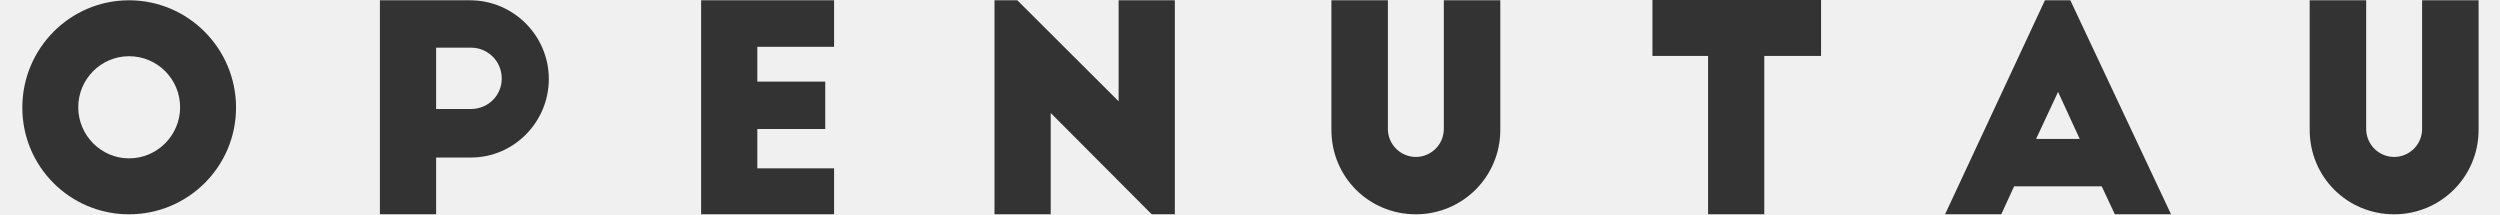
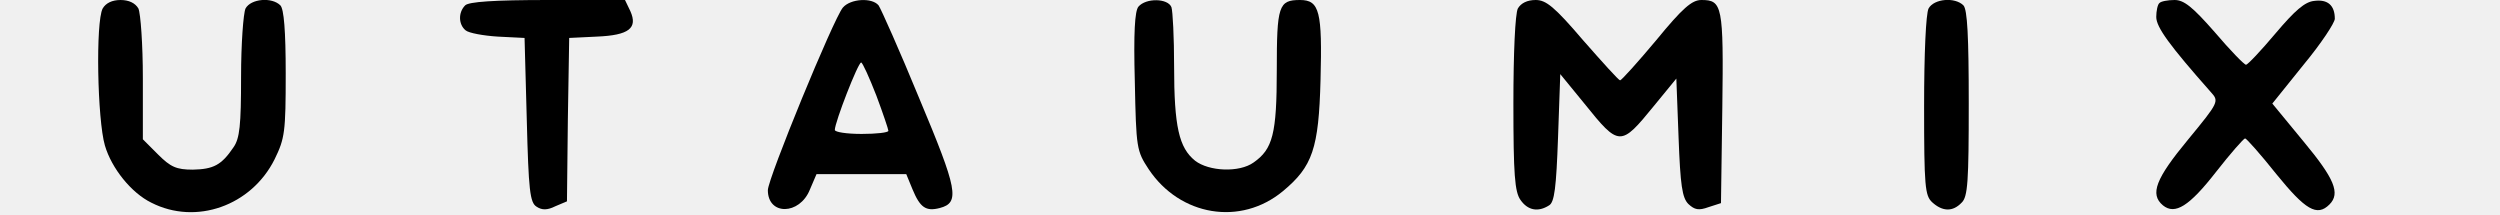
- <svg xmlns="http://www.w3.org/2000/svg" width="560" height="48" viewBox="0 0 560 48" fill="none">
-   <g clip-path="url(#clip0_101:59)">
-     <path d="M5 24.097C5 37.327 15.674 48.001 28.904 48.001C42.135 48.001 52.872 37.327 52.872 24.097C52.872 10.866 42.135 0.065 28.904 0.065C15.674 0.065 5 10.866 5 24.097ZM40.345 24.033C40.345 30.297 35.232 35.474 28.904 35.474C22.64 35.474 17.527 30.297 17.527 24.033C17.527 17.705 22.64 12.592 28.904 12.592C35.232 12.592 40.345 17.705 40.345 24.033Z" fill="#333333" />
-     <path d="M97.69 10.674H105.488C109.323 10.674 112.39 13.742 112.39 17.577C112.39 21.411 109.323 24.415 105.488 24.415H97.69V10.674ZM85.099 48H97.69V35.281H105.552C115.075 35.281 122.936 27.355 122.936 17.704C122.936 7.989 115.011 0.064 105.296 0.064H85.099V48Z" fill="#333333" />
-     <path d="M157.052 48H186.836V37.71H169.643V28.89H184.855V18.28H169.643V10.482H186.836V0.064H157.052V48Z" fill="#333333" />
-     <path d="M263.162 48V0.064H250.571V22.69L227.881 0.064H222.768V48H235.359V25.31L257.985 48H263.162Z" fill="#333333" />
-     <path d="M310.888 0.064H298.233V29.081C298.233 39.627 306.606 48 317.152 48C327.57 48 336.07 39.627 336.07 29.081V0.064H323.415V28.89C323.415 32.341 320.603 35.153 317.152 35.153C313.7 35.153 310.888 32.341 310.888 28.89V0.064Z" fill="#333333" />
-     <path d="M370.145 12.527H382.609V48H395.2V12.527H407.919V0H370.145V12.527Z" fill="#333333" />
-     <path d="M448.286 48L451.162 41.736H470.784L473.724 48H486.315L463.753 0.064H458.065L435.695 48H448.286ZM461.005 20.581L465.862 31.127H456.083L461.005 20.581Z" fill="#333333" />
-     <path d="M530.024 0.064H517.369V29.081C517.369 39.627 525.742 48 536.288 48C546.706 48 555.206 39.627 555.206 29.081V0.064H542.551V28.89C542.551 32.341 539.739 35.153 536.288 35.153C532.836 35.153 530.024 32.341 530.024 28.89V0.064Z" fill="#333333" />
+ <svg xmlns="http://www.w3.org/2000/svg" version="1.0" width="560pt" height="48pt" viewBox="0 0 560 48" preserveAspectRatio="xMidYMid meet">
+   <g transform="translate(0,48) scale(0.1,-0.1)" fill="#000000" stroke="none">
+     <path d="M230 461 c-16 -30 -12 -249 5 -307 15 -51 59 -106 104 -128 100 -51 224 -7 276 97 23 47 25 61 25 192 0 96 -4 145 -12 153 -19 19 -66 15 -78 -7 -5 -11 -10 -80 -10 -153 0 -109 -3 -138 -17 -158 -27 -40 -45 -49 -91 -50 -37 0 -50 6 -78 34 l-34 34 0 137 c0 75 -5 145 -10 156 -7 12 -21 19 -40 19 -19 0 -33 -7 -40 -19z" />
+     <path d="M1042 468 c-16 -16 -15 -43 1 -56 7 -6 40 -12 72 -14 l60 -3 5 -184 c4 -157 7 -185 22 -194 12 -8 24 -8 42 1 l26 11 2 183 3 183 62 3 c72 3 92 19 75 57 l-12 25 -173 0 c-121 0 -177 -4 -185 -12z" />
+     <path d="M1888 463 c-21 -25 -168 -383 -168 -409 0 -57 71 -56 94 1 l15 35 100 0 101 0 14 -34 c17 -41 30 -50 61 -42 46 12 40 41 -46 246 -44 107 -86 201 -91 208 -15 18 -63 15 -80 -5z m75 -197 c15 -40 27 -76 27 -79 0 -4 -27 -7 -60 -7 -33 0 -60 4 -60 9 0 17 52 151 59 151 3 0 18 -33 34 -74z" />
+     <path d="M2550 465 c-8 -10 -11 -58 -8 -168 3 -149 4 -155 31 -196 70 -105 206 -128 301 -49 66 55 80 95 84 249 4 153 -2 179 -46 179 -48 0 -52 -13 -52 -157 0 -143 -9 -177 -52 -207 -32 -23 -100 -20 -131 4 -36 29 -47 76 -47 212 0 64 -3 123 -6 132 -8 20 -57 21 -74 1z" />
+     <path d="M3400 461 c-6 -12 -10 -99 -10 -213 0 -159 3 -198 16 -216 16 -23 39 -28 64 -12 12 7 16 40 20 152 l5 142 54 -66 c78 -97 81 -97 156 -5 l50 61 5 -132 c4 -107 8 -135 22 -149 14 -13 23 -15 45 -7 l28 9 3 214 c3 229 0 241 -47 241 -21 0 -42 -18 -101 -90 -41 -49 -78 -90 -81 -90 -3 0 -40 41 -83 90 -64 75 -83 90 -106 90 -19 0 -33 -7 -40 -19z" />
+     <path d="M4320 461 c-6 -12 -10 -101 -10 -219 0 -180 2 -200 18 -215 23 -21 46 -22 66 -1 14 13 16 48 16 223 0 148 -3 210 -12 219 -19 19 -66 15 -78 -7z" />
+     <path d="M4837 473 c-4 -3 -7 -18 -7 -31 0 -23 30 -64 122 -168 19 -21 19 -22 -51 -107 -72 -87 -86 -122 -56 -147 27 -22 59 -2 119 75 32 41 62 75 65 75 3 0 35 -36 70 -80 65 -80 91 -96 119 -68 25 25 11 58 -58 141 l-70 85 70 87 c39 47 70 94 70 103 0 30 -16 44 -46 40 -21 -2 -43 -21 -87 -73 -32 -38 -62 -70 -66 -70 -4 0 -36 33 -70 73 -50 57 -69 72 -90 72 -15 0 -31 -3 -34 -7z" />
  </g>
-   <defs>
-     <clipPath id="clip0_101:59">
-       <rect width="560" height="48" fill="white" />
-     </clipPath>
-   </defs>
</svg>
